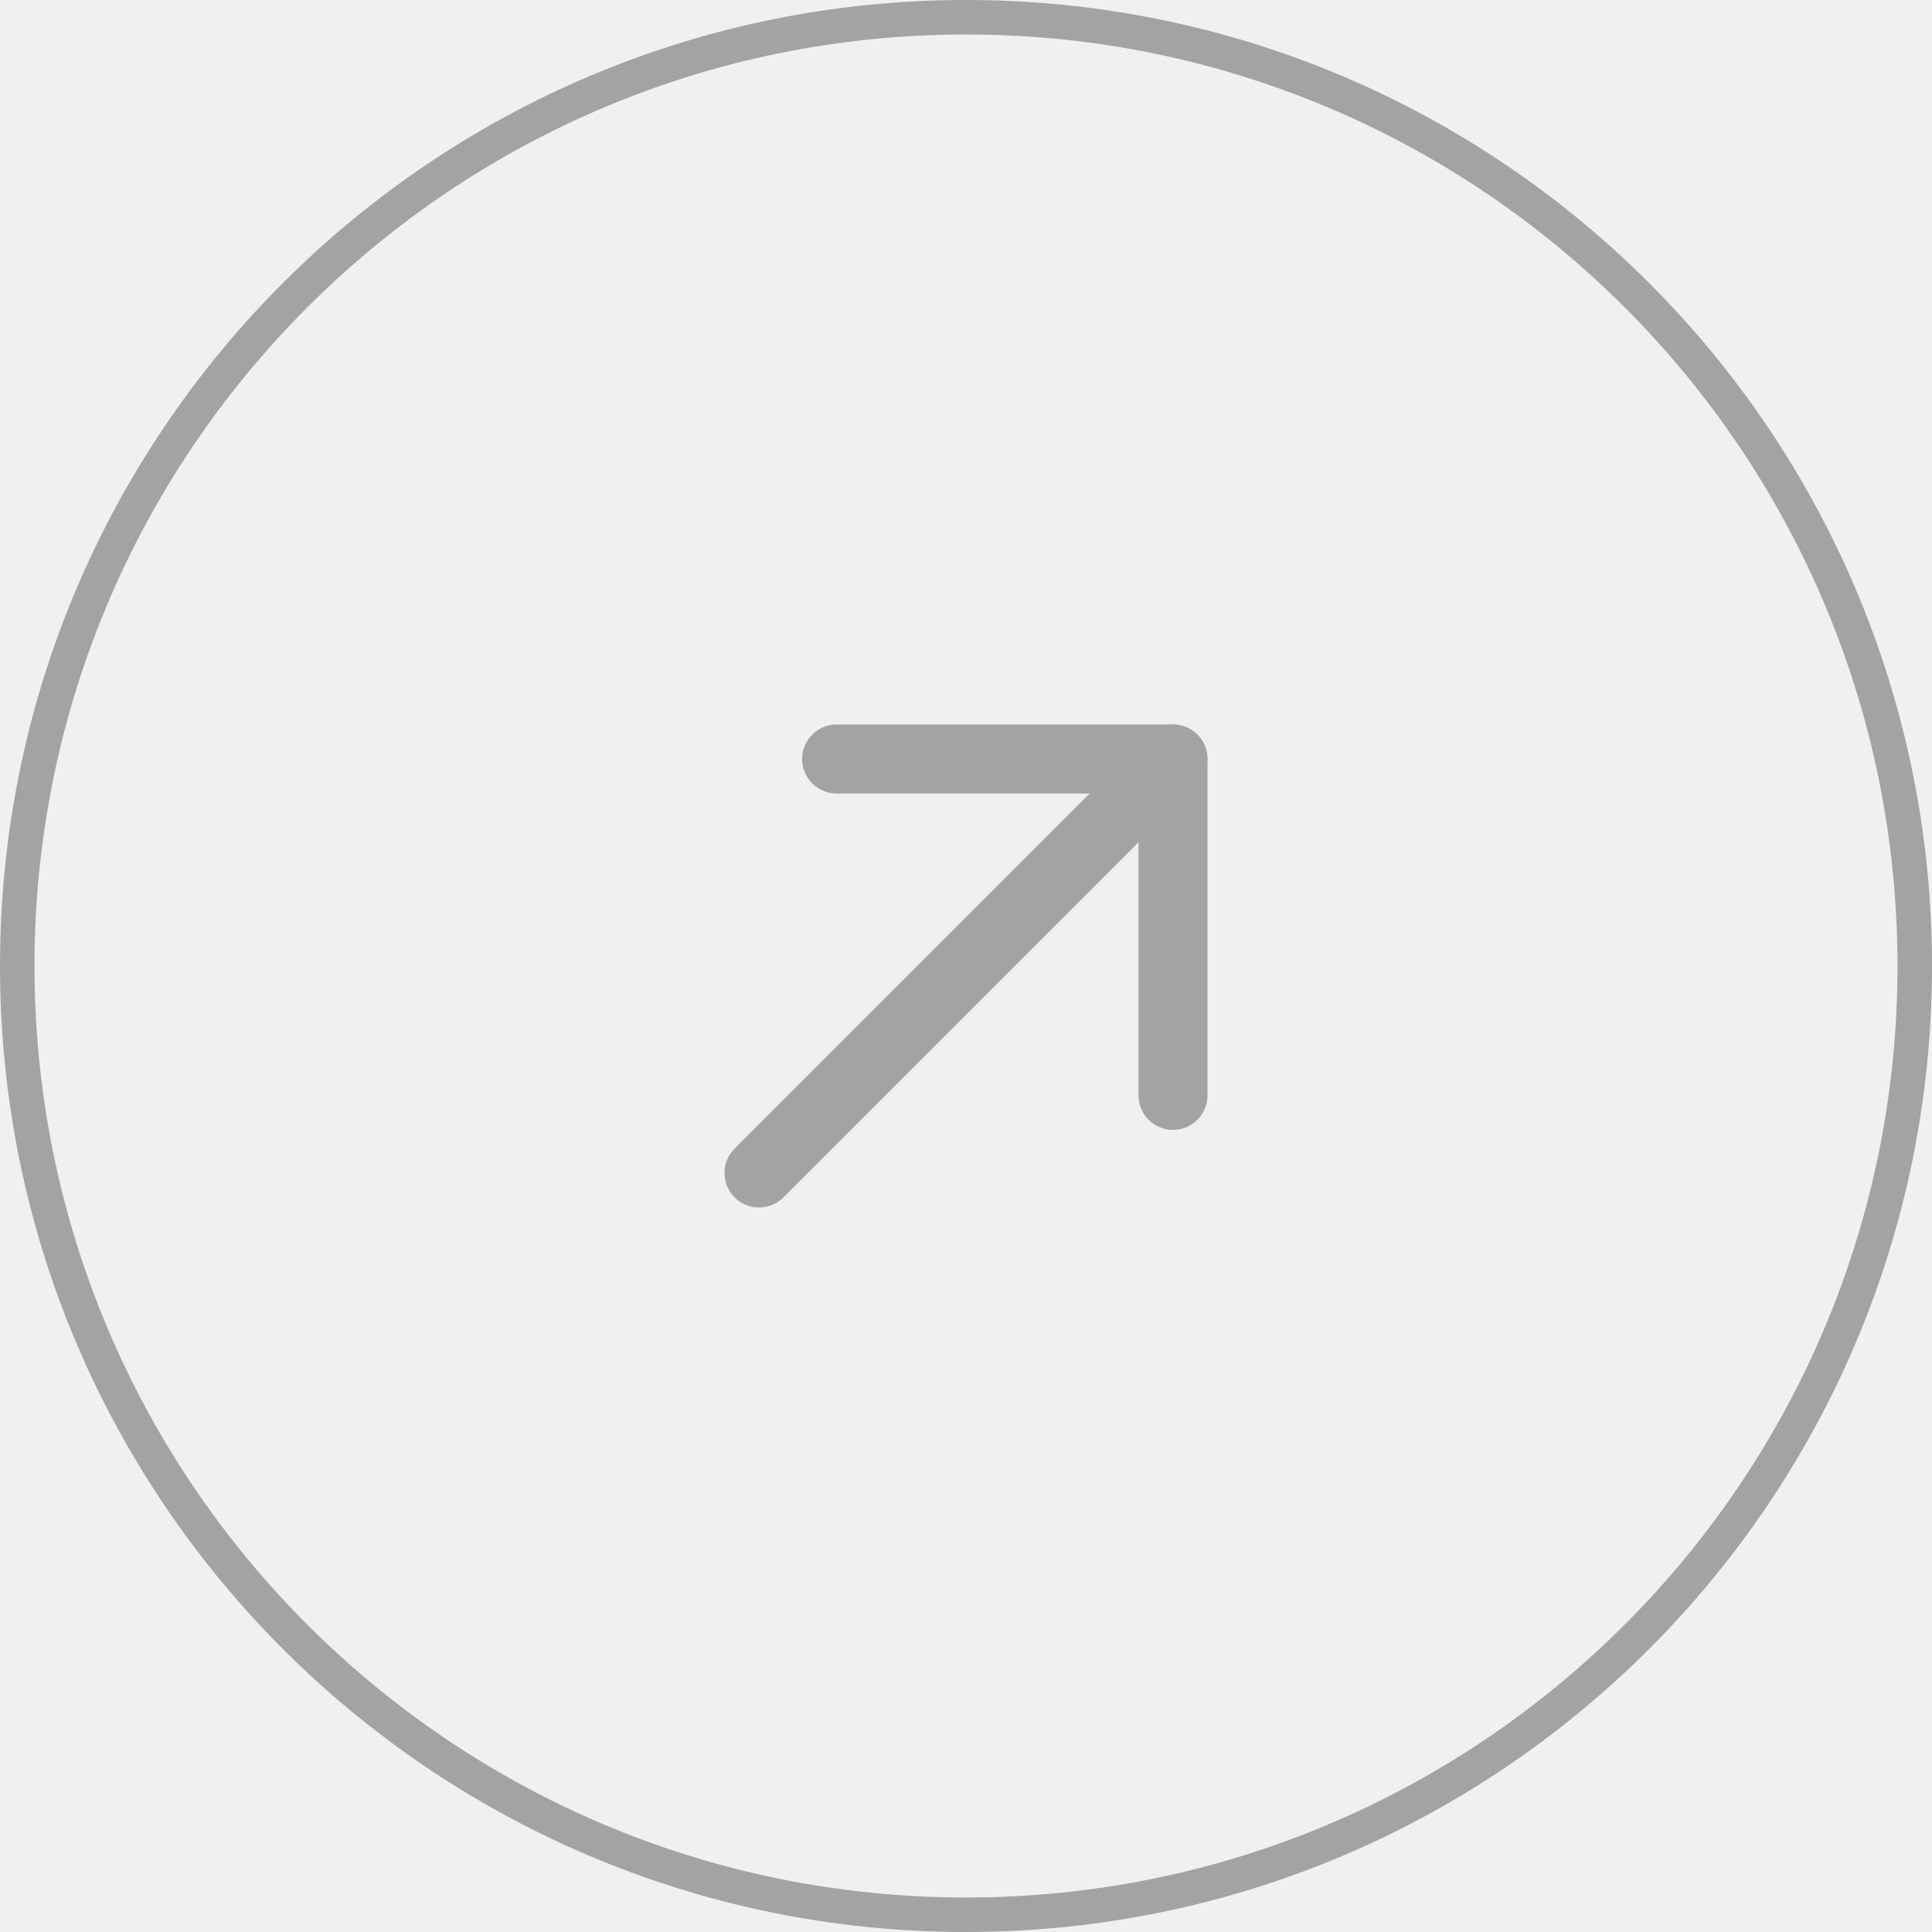
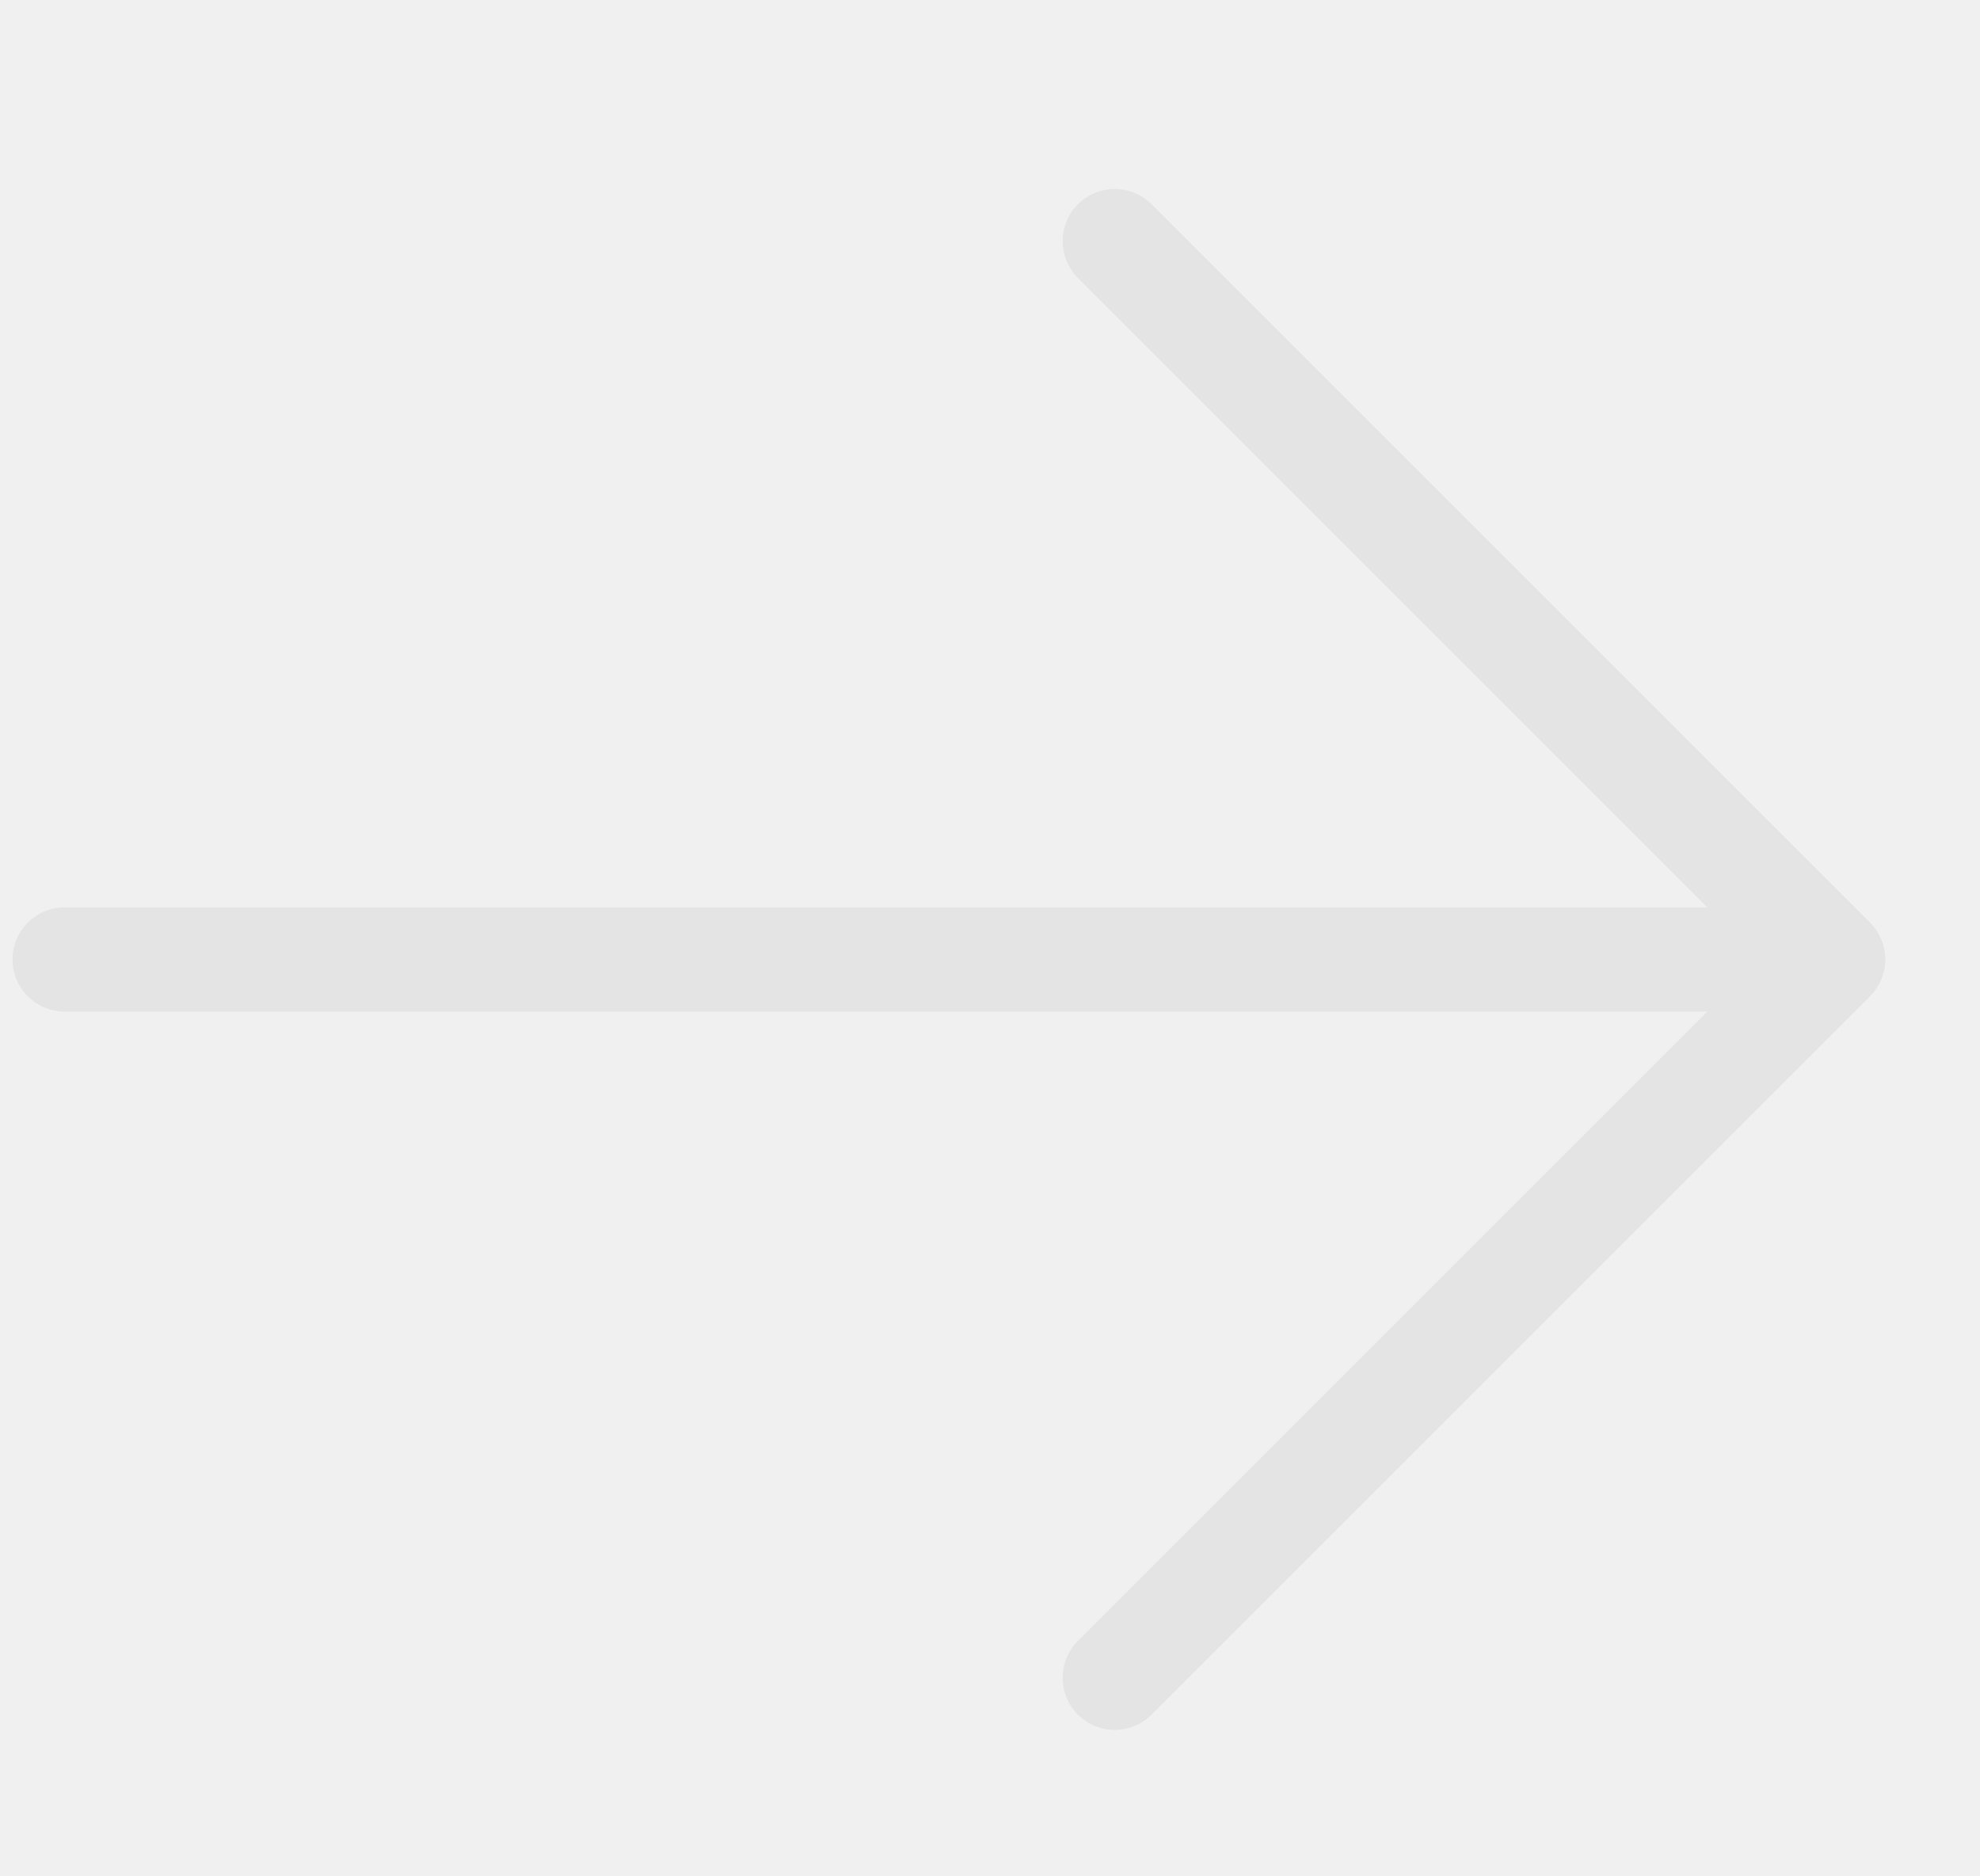
- <svg xmlns="http://www.w3.org/2000/svg" width="56" height="56" viewBox="0 0 56 56" fill="none">
-   <rect x="0.5" y="0.5" width="55" height="55" rx="27.5" stroke="#A3A3A3" />
-   <g clip-path="url(#clip0_2857_1544)">
-     <path d="M22 34L34 22" stroke="#A3A3A3" stroke-width="2" stroke-linecap="round" stroke-linejoin="round" />
-     <path d="M24.25 22H34V31.75" stroke="#A3A3A3" stroke-width="2" stroke-linecap="round" stroke-linejoin="round" />
-   </g>
-   <defs>
-     <clipPath id="clip0_2857_1544">
-       <rect width="24" height="24" fill="white" transform="translate(16 16)" />
-     </clipPath>
-   </defs>
+ <svg xmlns="http://www.w3.org/2000/svg" width="19" height="18" viewBox="0 0 19 18" fill="none">
+   <path d="M0.62 9.208H17.591M17.591 9.208L10.697 2.314M17.591 9.208L10.697 16.102" stroke="#E4E4E4" stroke-linecap="round" stroke-linejoin="round" />
</svg>
